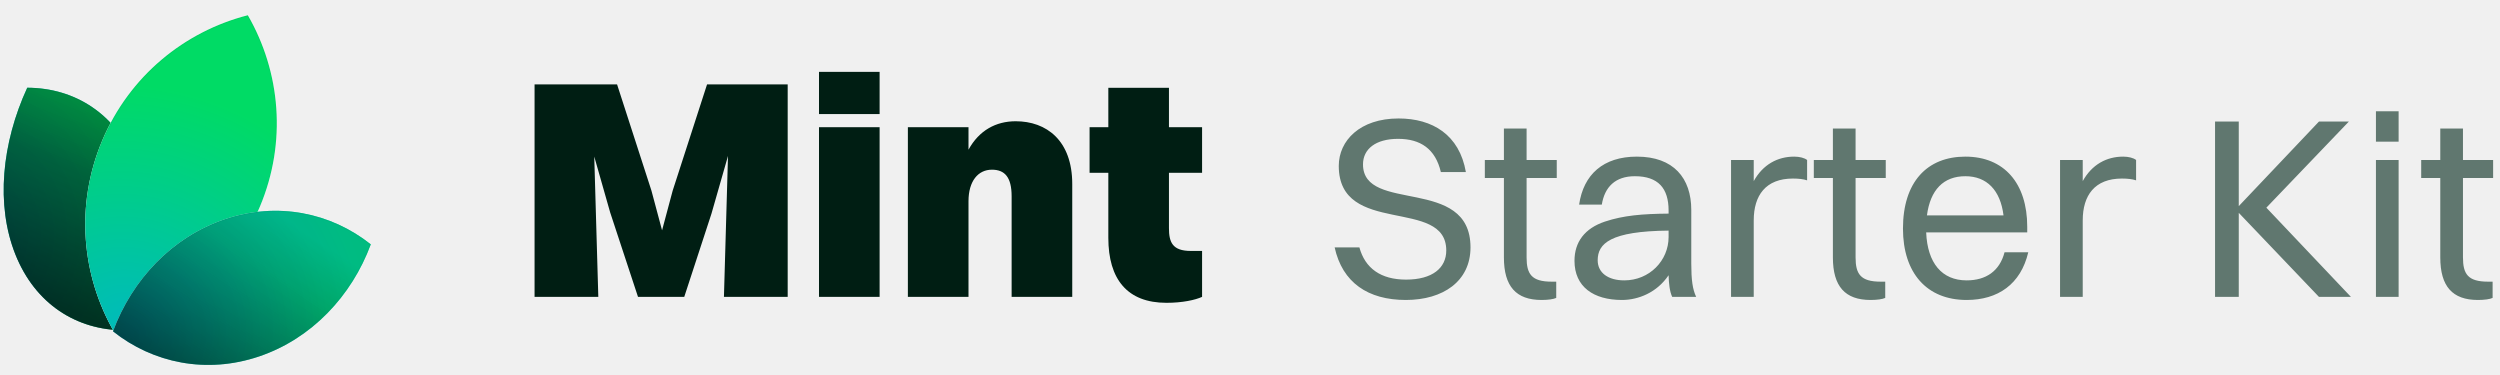
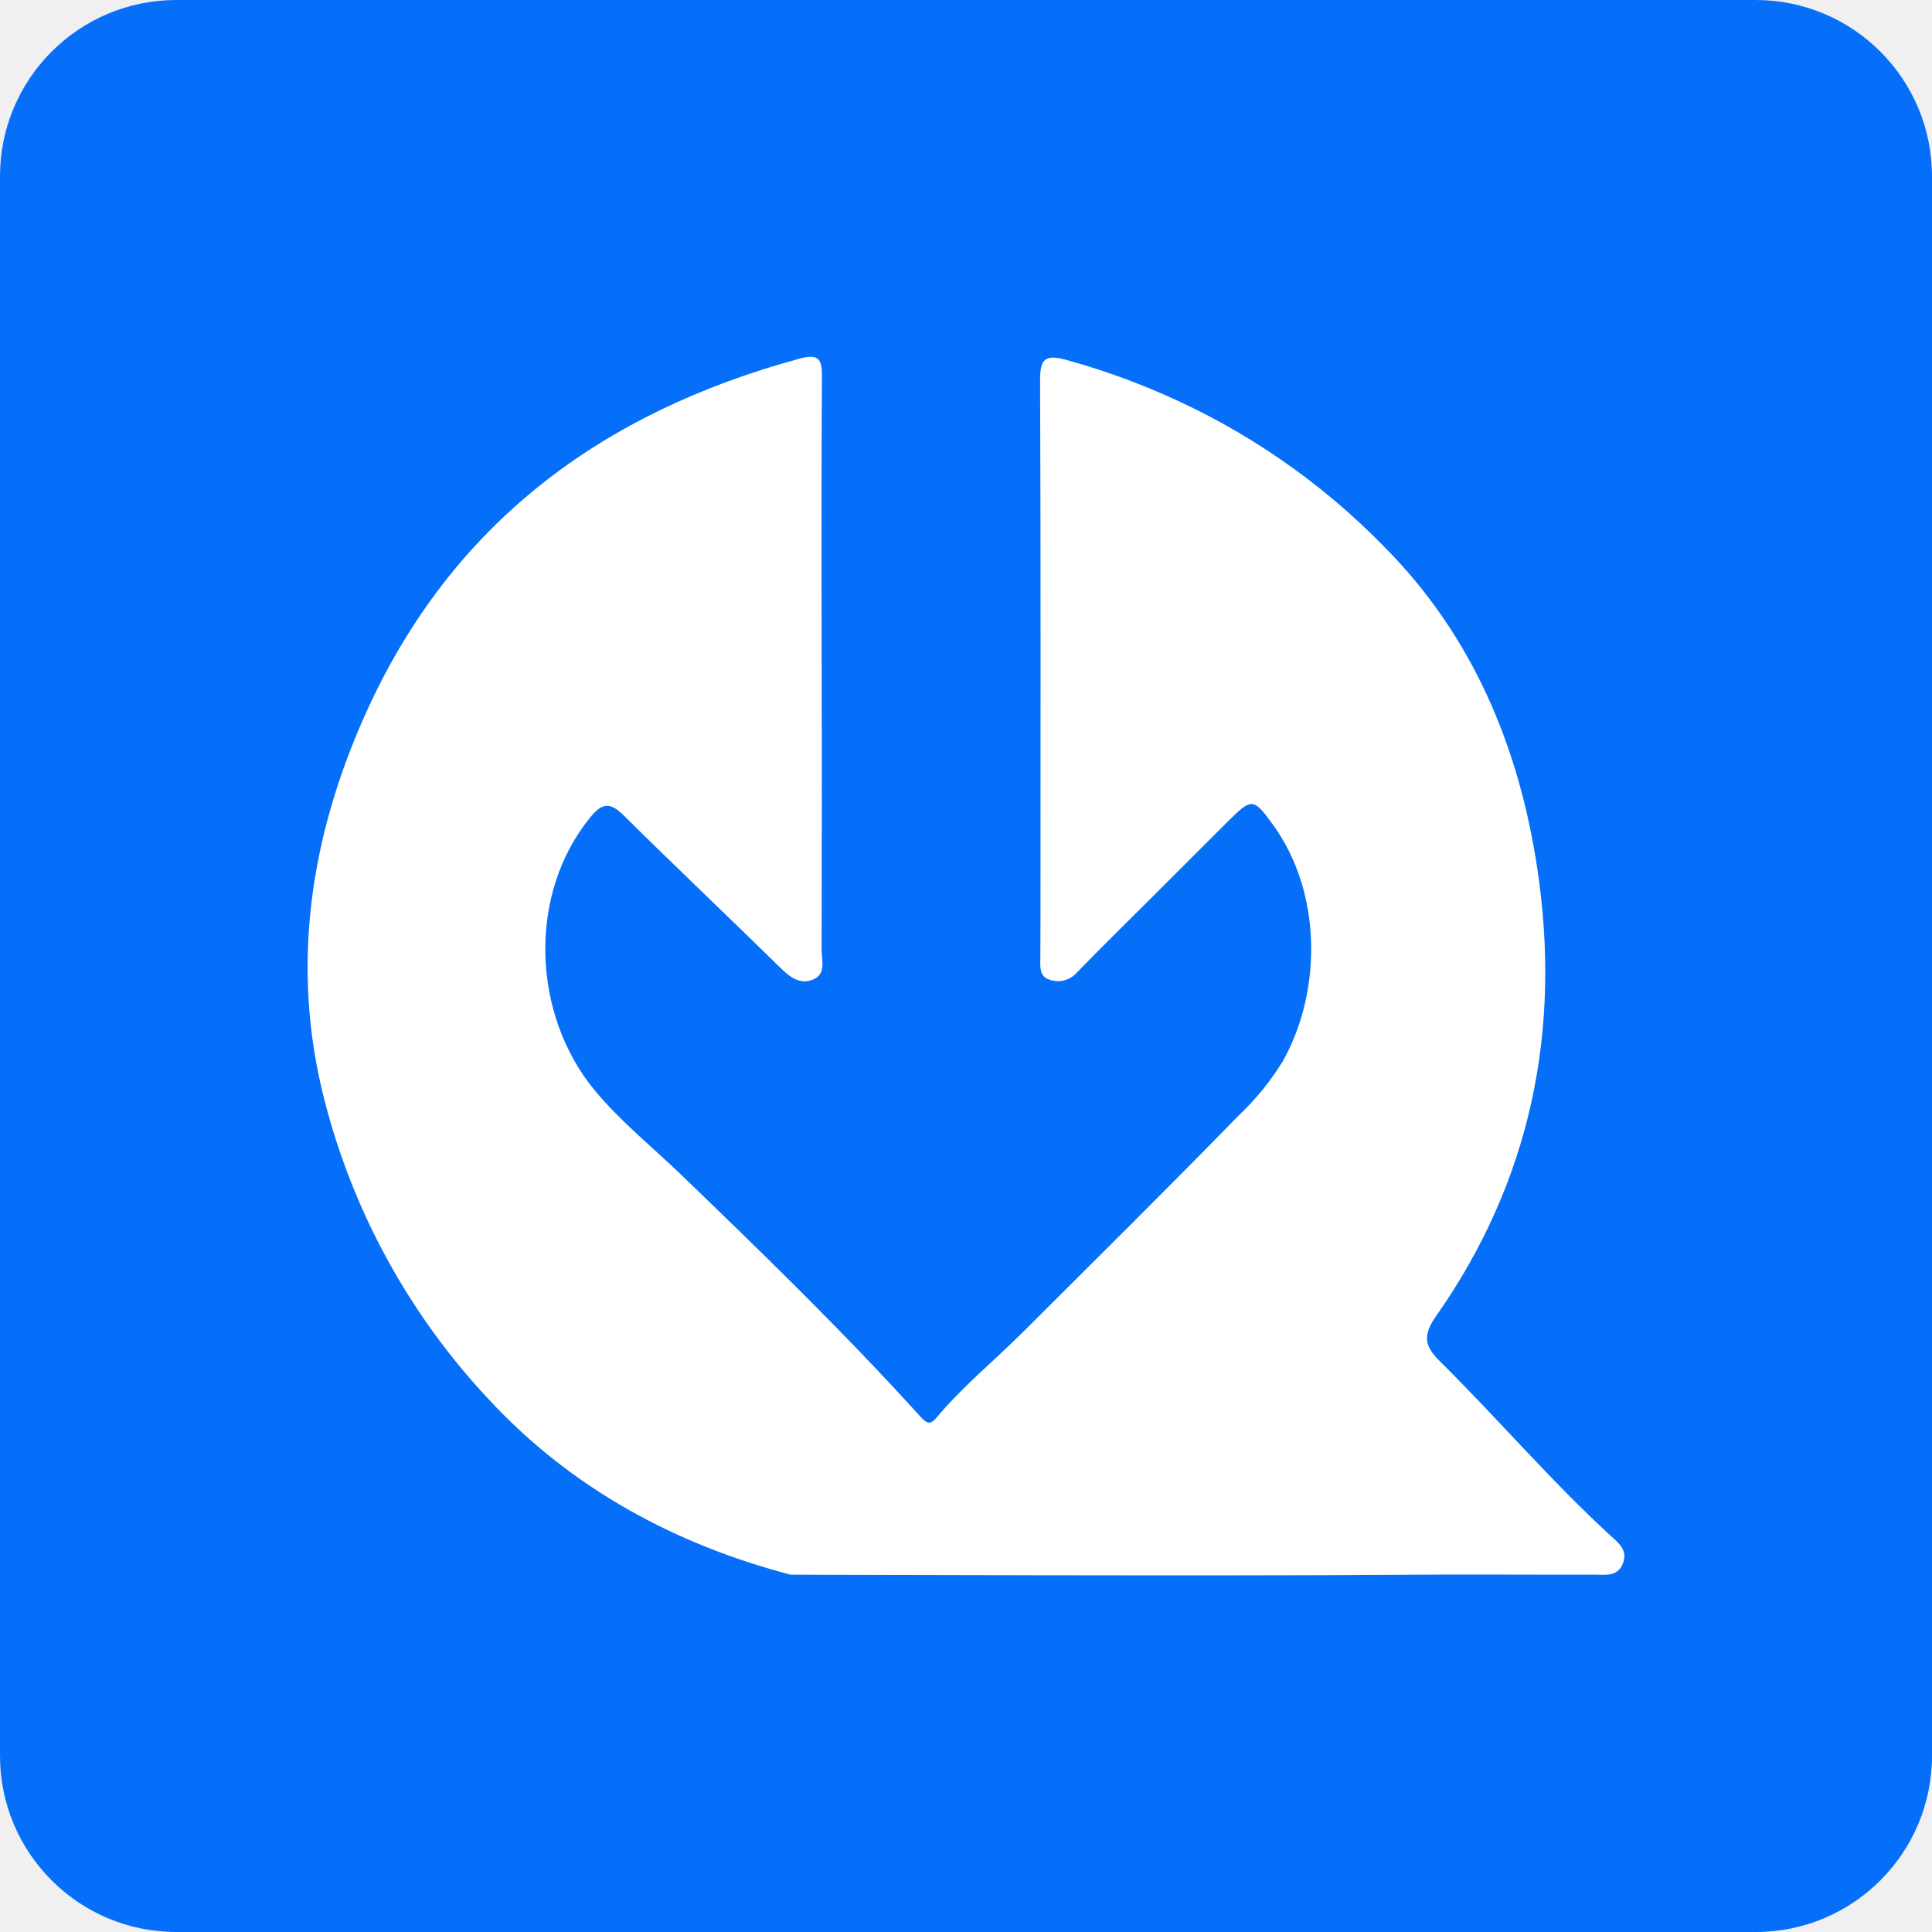
- <svg xmlns="http://www.w3.org/2000/svg" width="160" height="24" viewBox="0 0 160 24" fill="none">
-   <path d="M7.953 21.139C4.896 21.13 2.255 19.458 0.987 16.29C-0.28 13.121 0.109 9.163 1.744 5.615C4.801 5.624 7.442 7.296 8.71 10.465C9.977 13.633 9.588 17.591 7.953 21.139Z" fill="white" />
-   <path d="M7.953 21.139C4.896 21.13 2.255 19.458 0.987 16.29C-0.28 13.121 0.109 9.163 1.744 5.615C4.801 5.624 7.442 7.296 8.71 10.465C9.977 13.633 9.588 17.591 7.953 21.139Z" fill="url(#paint0_radial_115_86)" />
-   <path d="M7.953 21.139C4.896 21.13 2.255 19.458 0.987 16.29C-0.28 13.121 0.109 9.163 1.744 5.615C4.801 5.624 7.442 7.296 8.71 10.465C9.977 13.633 9.588 17.591 7.953 21.139Z" fill="black" fill-opacity="0.5" style="mix-blend-mode:hard-light" />
-   <path d="M7.953 21.139C4.896 21.13 2.255 19.458 0.987 16.29C-0.28 13.121 0.109 9.163 1.744 5.615C4.801 5.624 7.442 7.296 8.71 10.465C9.977 13.633 9.588 17.591 7.953 21.139Z" fill="url(#paint1_linear_115_86)" fill-opacity="0.5" style="mix-blend-mode:hard-light" />
-   <path d="M7.935 21.111C4.897 21.096 2.274 19.431 1.013 16.279C-0.248 13.124 0.136 9.182 1.762 5.643C4.8 5.659 7.423 7.324 8.684 10.476C9.945 13.63 9.561 17.572 7.935 21.111Z" stroke="url(#paint2_linear_115_86)" stroke-opacity="0.05" stroke-width="0.056" />
-   <path d="M7.31 21.257C11.354 20.221 14.884 17.375 16.628 13.236C18.373 9.097 17.945 4.587 15.86 0.976C11.816 2.012 8.287 4.858 6.542 8.998C4.797 13.137 5.225 17.646 7.31 21.257Z" fill="white" />
-   <path d="M7.31 21.257C11.354 20.221 14.884 17.375 16.628 13.236C18.373 9.097 17.945 4.587 15.86 0.976C11.816 2.012 8.287 4.858 6.542 8.998C4.797 13.137 5.225 17.646 7.31 21.257Z" fill="url(#paint3_radial_115_86)" />
-   <path d="M16.602 13.225C14.864 17.349 11.351 20.187 7.324 21.225C5.253 17.624 4.829 13.132 6.568 9.009C8.306 4.885 11.819 2.047 15.846 1.009C17.918 4.61 18.341 9.101 16.602 13.225Z" stroke="url(#paint4_linear_115_86)" stroke-opacity="0.05" stroke-width="0.056" />
-   <path d="M7.234 21.207C9.789 23.237 13.21 23.951 16.577 22.814C19.944 21.677 22.506 18.945 23.73 15.638C21.175 13.608 17.754 12.894 14.387 14.031C11.02 15.168 8.458 17.901 7.234 21.207Z" fill="white" />
-   <path d="M7.234 21.207C9.789 23.237 13.21 23.951 16.577 22.814C19.944 21.677 22.506 18.945 23.73 15.638C21.175 13.608 17.754 12.894 14.387 14.031C11.02 15.168 8.458 17.901 7.234 21.207Z" fill="url(#paint5_radial_115_86)" />
-   <path d="M7.234 21.207C9.789 23.237 13.21 23.951 16.577 22.814C19.944 21.677 22.506 18.945 23.73 15.638C21.175 13.608 17.754 12.894 14.387 14.031C11.02 15.168 8.458 17.901 7.234 21.207Z" fill="black" fill-opacity="0.2" style="mix-blend-mode:hard-light" />
-   <path d="M7.234 21.207C9.789 23.237 13.21 23.951 16.577 22.814C19.944 21.677 22.506 18.945 23.73 15.638C21.175 13.608 17.754 12.894 14.387 14.031C11.02 15.168 8.458 17.901 7.234 21.207Z" fill="url(#paint6_linear_115_86)" fill-opacity="0.5" style="mix-blend-mode:hard-light" />
-   <path d="M16.568 22.787C13.218 23.918 9.814 23.212 7.267 21.198C8.492 17.907 11.044 15.189 14.396 14.058C17.747 12.927 21.15 13.633 23.697 15.648C22.472 18.938 19.92 21.656 16.568 22.787Z" stroke="url(#paint7_linear_115_86)" stroke-opacity="0.05" stroke-width="0.056" />
-   <path d="M34.212 19V5.4H39.492L41.692 12.2L42.372 14.74L43.052 12.2L45.252 5.4H50.412V19H46.332L46.592 9.98L45.532 13.68L43.792 19H40.832L39.052 13.6L38.032 10.02L38.292 19H34.212ZM52.416 7.3V4.6H56.295V7.3H52.416ZM52.416 19V8.14H56.295V19H52.416ZM58.104 19V8.14H61.984V9.58C62.664 8.34 63.744 7.76 65.004 7.76C66.964 7.76 68.624 8.98 68.624 11.78V19H64.744V12.56C64.744 11.34 64.304 10.86 63.484 10.86C62.604 10.86 61.984 11.58 61.984 12.88V19H58.104ZM70.933 15.22V11.06H69.733V8.14H70.933V5.62H74.813V8.14H76.933V11.06H74.813V14.6C74.813 15.5 75.033 16.06 76.213 16.06H76.933V19C76.493 19.2 75.673 19.38 74.653 19.38C72.153 19.38 70.933 17.88 70.933 15.22Z" fill="#001E13" />
-   <path d="M87.232 10.519C87.232 13.687 94.112 11.229 94.112 15.832C94.112 17.994 92.364 19.198 89.971 19.198C87.562 19.198 85.912 18.093 85.417 15.832H87.001C87.364 17.169 88.371 17.895 89.987 17.895C91.671 17.895 92.561 17.152 92.561 16.03C92.561 12.598 85.681 15.155 85.681 10.618C85.681 9.001 87.034 7.582 89.509 7.582C91.671 7.582 93.403 8.621 93.816 11.014H92.215C91.868 9.529 90.912 8.886 89.476 8.886C88.057 8.886 87.232 9.529 87.232 10.519ZM96.25 16.476V11.393H95.029V10.239H96.25V8.226H97.702V10.239H99.632V11.393H97.702V16.476C97.702 17.532 98.015 18.026 99.302 18.026H99.599V19.066C99.434 19.148 99.071 19.198 98.659 19.198C97.025 19.198 96.25 18.323 96.25 16.476ZM102.516 13.093H101.064C101.345 11.162 102.615 10.024 104.76 10.024C107.103 10.024 108.242 11.393 108.242 13.44V16.888C108.242 17.895 108.324 18.521 108.555 19H107.021C106.856 18.654 106.806 18.142 106.79 17.614C106.047 18.72 104.859 19.198 103.803 19.198C101.988 19.198 100.767 18.357 100.767 16.69C100.767 15.486 101.427 14.611 102.714 14.182C103.902 13.786 105.107 13.687 106.79 13.671V13.473C106.79 12.053 106.13 11.278 104.628 11.278C103.374 11.278 102.698 11.971 102.516 13.093ZM102.252 16.657C102.252 17.465 102.929 17.944 103.952 17.944C105.569 17.944 106.79 16.674 106.79 15.172V14.759C103.061 14.793 102.252 15.585 102.252 16.657ZM110.787 19V10.239H112.239V11.591C112.833 10.519 113.774 10.024 114.83 10.024C115.176 10.024 115.49 10.107 115.655 10.239V11.542C115.407 11.46 115.094 11.427 114.747 11.427C112.998 11.427 112.239 12.515 112.239 14.1V19H110.787ZM117.305 16.476V11.393H116.084V10.239H117.305V8.226H118.757V10.239H120.688V11.393H118.757V16.476C118.757 17.532 119.071 18.026 120.358 18.026H120.655V19.066C120.49 19.148 120.127 19.198 119.714 19.198C118.081 19.198 117.305 18.323 117.305 16.476ZM129.809 16.145C129.33 18.192 127.862 19.198 125.865 19.198C123.324 19.198 121.79 17.482 121.79 14.627C121.79 11.658 123.324 10.024 125.783 10.024C128.258 10.024 129.743 11.723 129.743 14.512V14.875H123.275C123.357 16.838 124.281 17.944 125.865 17.944C127.103 17.944 127.977 17.35 128.291 16.145H129.809ZM125.783 11.278C124.38 11.278 123.539 12.152 123.324 13.786H128.225C128.027 12.169 127.152 11.278 125.783 11.278ZM131.843 19V10.239H133.295V11.591C133.889 10.519 134.829 10.024 135.885 10.024C136.232 10.024 136.545 10.107 136.71 10.239V11.542C136.463 11.46 136.149 11.427 135.803 11.427C134.054 11.427 133.295 12.515 133.295 14.1V19H131.843ZM141.763 19V7.78H143.281V13.192L148.413 7.78H150.327L145.047 13.291L150.459 19H148.413L143.281 13.621V19H141.763ZM152.06 9.067V7.12H153.512V9.067H152.06ZM152.06 19V10.239H153.512V19H152.06ZM156.178 16.476V11.393H154.957V10.239H156.178V8.226H157.63V10.239H159.56V11.393H157.63V16.476C157.63 17.532 157.943 18.026 159.23 18.026H159.527V19.066C159.362 19.148 158.999 19.198 158.587 19.198C156.953 19.198 156.178 18.323 156.178 16.476Z" fill="#002719" fill-opacity="0.6" />
+ <svg xmlns="http://www.w3.org/2000/svg" width="274" height="274" viewBox="0 0 274 274">
  <defs>
-     <radialGradient id="paint0_radial_115_86" cx="0" cy="0" r="1" gradientUnits="userSpaceOnUse" gradientTransform="translate(-3.00503 15.023) rotate(-10.029) scale(17.9572 17.784)">
-       <stop stop-color="#00B0BB" />
-       <stop offset="1" stop-color="#00DB65" />
-     </radialGradient>
-     <linearGradient id="paint1_linear_115_86" x1="7.39" y1="4.813" x2="1.63" y2="18.689" gradientUnits="userSpaceOnUse">
-       <stop stop-color="#18E299" />
-       <stop offset="1" />
-     </linearGradient>
-     <linearGradient id="paint2_linear_115_86" x1="7.948" y1="8.016" x2="1.761" y2="18.746" gradientUnits="userSpaceOnUse">
-       <stop />
-       <stop offset="1" stop-opacity="0" />
-     </linearGradient>
-     <radialGradient id="paint3_radial_115_86" cx="0" cy="0" r="1" gradientUnits="userSpaceOnUse" gradientTransform="translate(8.11404 20.8822) rotate(-75.7542) scale(21.6246 23.7772)">
-       <stop stop-color="#00BBBB" />
-       <stop offset="0.713" stop-color="#00DB65" />
-     </radialGradient>
-     <linearGradient id="paint4_linear_115_86" x1="7.602" y1="5.871" x2="15.556" y2="16.372" gradientUnits="userSpaceOnUse">
-       <stop />
-       <stop offset="1" stop-opacity="0" />
-     </linearGradient>
-     <radialGradient id="paint5_radial_115_86" cx="0" cy="0" r="1" gradientUnits="userSpaceOnUse" gradientTransform="translate(7.84537 21.5181) rotate(-20.3525) scale(18.5603 17.32)">
-       <stop stop-color="#00B0BB" />
-       <stop offset="1" stop-color="#00DB65" />
-     </radialGradient>
-     <linearGradient id="paint6_linear_115_86" x1="16.808" y1="13.007" x2="10.041" y2="22.994" gradientUnits="userSpaceOnUse">
-       <stop stop-color="#00B1BC" />
-       <stop offset="1" />
-     </linearGradient>
-     <linearGradient id="paint7_linear_115_86" x1="16.808" y1="13.007" x2="14.169" y2="23.841" gradientUnits="userSpaceOnUse">
-       <stop />
-       <stop offset="1" stop-opacity="0" />
-     </linearGradient>
+     <clipPath>
+       <rect width="186.752" height="172.795" fill="#fff" />
+     </clipPath>
  </defs>
+   <g transform="translate(5304 140)">
+     <path d="M25,0H249a25,25,0,0,1,25,25V249a25,25,0,0,1-25,25H25A25,25,0,0,1,0,249V25A25,25,0,0,1,25,0Z" transform="translate(-5304 -140)" fill="#066ff9" />
+     <g transform="translate(-5260.376 -89.398)">
+       <g clip-path="url(#clip-path)">
+         <path d="M72.9,43.715c0-13.585-.046-27.171.043-40.756C72.962.517,72.659-.522,69.811.251,41.79,7.855,20.435,23.556,8.269,50.523.343,68.091-2.413,86.456,2.326,105.165a97.241,97.241,0,0,0,23.385,42.712c11.774,12.716,26.614,20.607,42.783,24.843,0,0,62.883.217,86.312.017,9.256-.079,18.512,0,27.769-.017,1.529,0,3.232.32,3.979-1.62.729-1.894-.725-2.95-1.785-3.924-8.5-7.8-15.98-16.6-24.17-24.7-2.141-2.116-2.513-3.638-.593-6.372C173.5,116.9,177.872,95.453,174.379,72.441c-2.619-17.25-9.212-32.925-21.642-45.453A98.926,98.926,0,0,0,121.213,5.252,101.773,101.773,0,0,0,107.463.4c-2.892-.77-3.592-.033-3.58,2.924.107,25.487.059,50.974.057,76.462,0,1.8-.005,3.606-.022,5.41-.012,1.21-.184,2.629,1.206,3.1a3.531,3.531,0,0,0,3.938-.925c3.595-3.716,7.293-7.33,10.951-10.984q5.232-5.227,10.465-10.453c3.414-3.4,3.653-3.4,6.421.407,7,9.629,6.977,23.651,1.409,33.553a37.669,37.669,0,0,1-6.276,7.722c-10.056,10.323-20.313,20.455-30.508,30.631-4.079,4.072-8.6,7.75-12.342,12.217-.953,1.139-1.442.763-2.428-.325-10.74-11.855-22.22-23-33.728-34.093-4.127-3.978-8.691-7.633-12.316-12.021-8.867-10.736-9.567-27.732-.625-38.709,1.708-2.1,2.843-2.161,4.764-.258C52.172,72.319,59.667,79.4,67.022,86.625c1.391,1.366,2.812,2.479,4.705,1.671,1.854-.793,1.168-2.7,1.172-4.185q.047-20.2.018-40.4H72.9" transform="translate(0 0)" fill="#fff" />
+       </g>
+     </g>
+   </g>
</svg>
